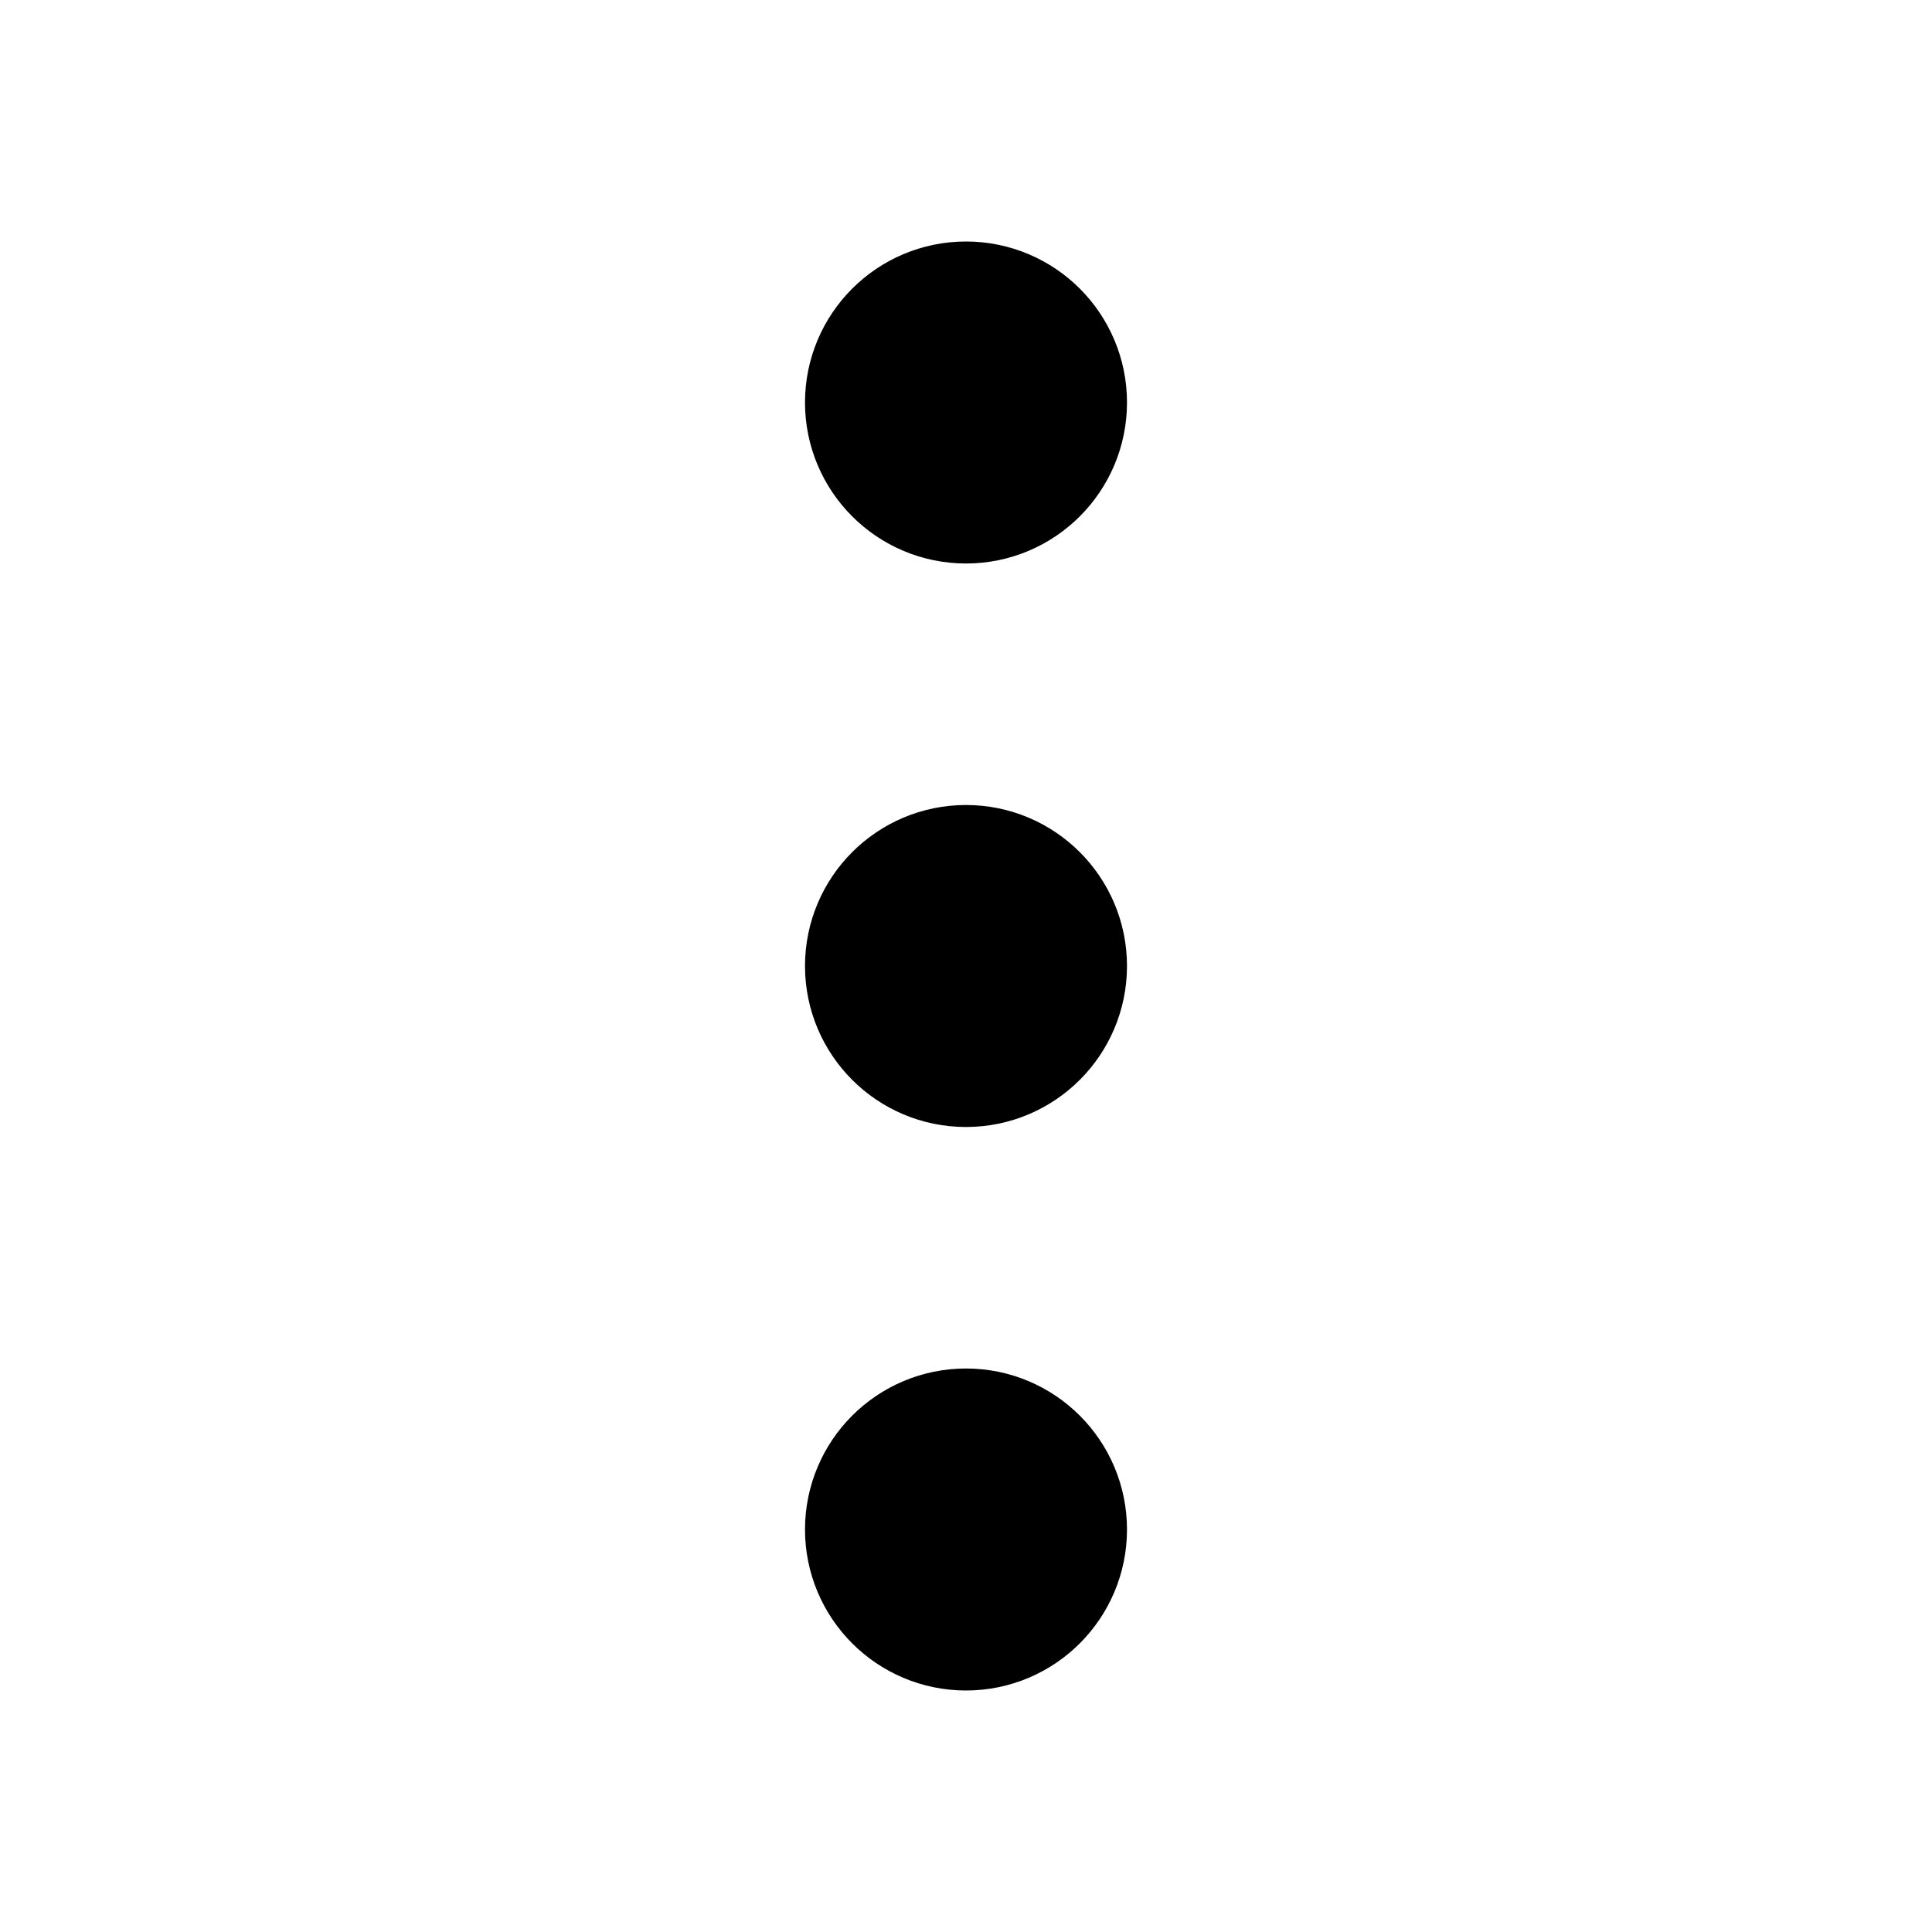
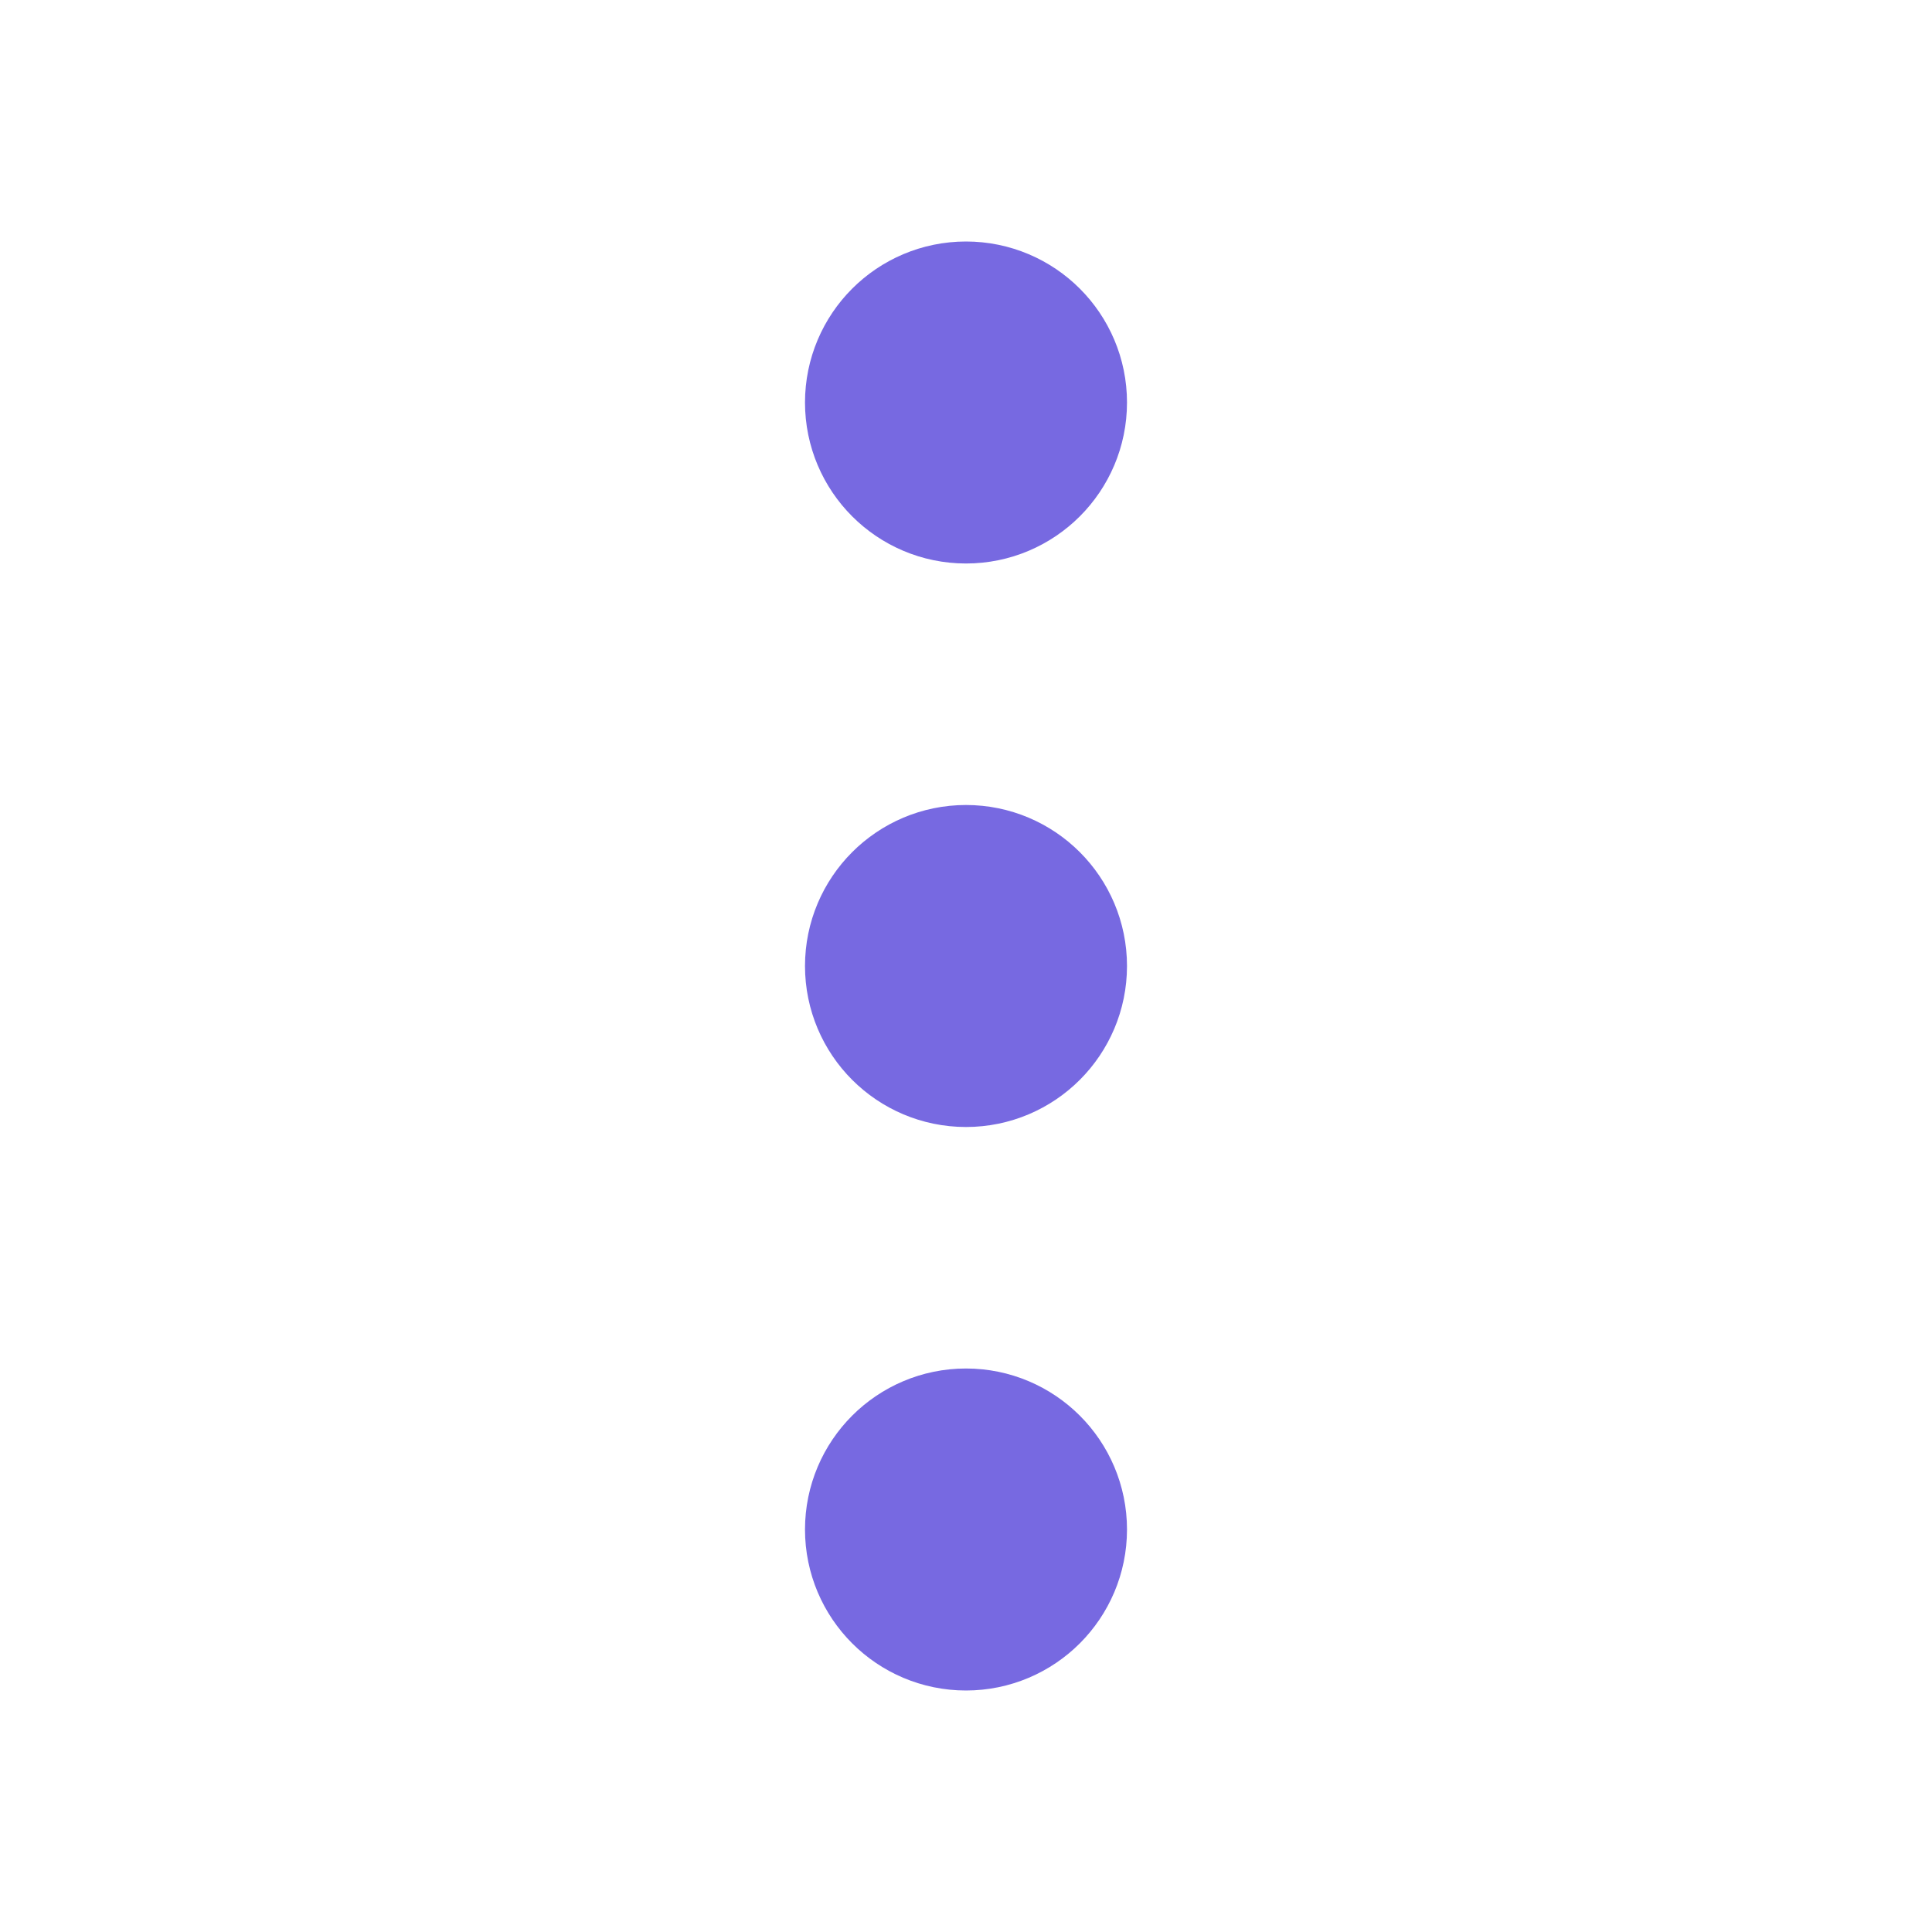
<svg xmlns="http://www.w3.org/2000/svg" width="24" height="24" viewBox="0 0 24 24" fill="none">
-   <path d="M12 13C12.552 13 13 12.552 13 12C13 11.448 12.552 11 12 11C11.448 11 11 11.448 11 12C11 12.552 11.448 13 12 13Z" stroke="currentColor" stroke-width="2" stroke-linecap="round" stroke-linejoin="round" />
-   <path d="M12 6C12.552 6 13 5.552 13 5C13 4.448 12.552 4 12 4C11.448 4 11 4.448 11 5C11 5.552 11.448 6 12 6Z" stroke="currentColor" stroke-width="2" stroke-linecap="round" stroke-linejoin="round" />
-   <path d="M12 20C12.552 20 13 19.552 13 19C13 18.448 12.552 18 12 18C11.448 18 11 18.448 11 19C11 19.552 11.448 20 12 20Z" stroke="currentColor" stroke-width="2" stroke-linecap="round" stroke-linejoin="round" />
+   <path d="M12 13C12.552 13 13 12.552 13 12C13 11.448 12.552 11 12 11C11.448 11 11 11.448 11 12C11 12.552 11.448 13 12 13Z" stroke="#7769E1" stroke-width="2" stroke-linecap="round" stroke-linejoin="round" />
+   <path d="M12 6C12.552 6 13 5.552 13 5C13 4.448 12.552 4 12 4C11.448 4 11 4.448 11 5C11 5.552 11.448 6 12 6Z" stroke="#7769E1" stroke-width="2" stroke-linecap="round" stroke-linejoin="round" />
+   <path d="M12 20C12.552 20 13 19.552 13 19C13 18.448 12.552 18 12 18C11.448 18 11 18.448 11 19C11 19.552 11.448 20 12 20Z" stroke="#7769E1" stroke-width="2" stroke-linecap="round" stroke-linejoin="round" />
</svg>
